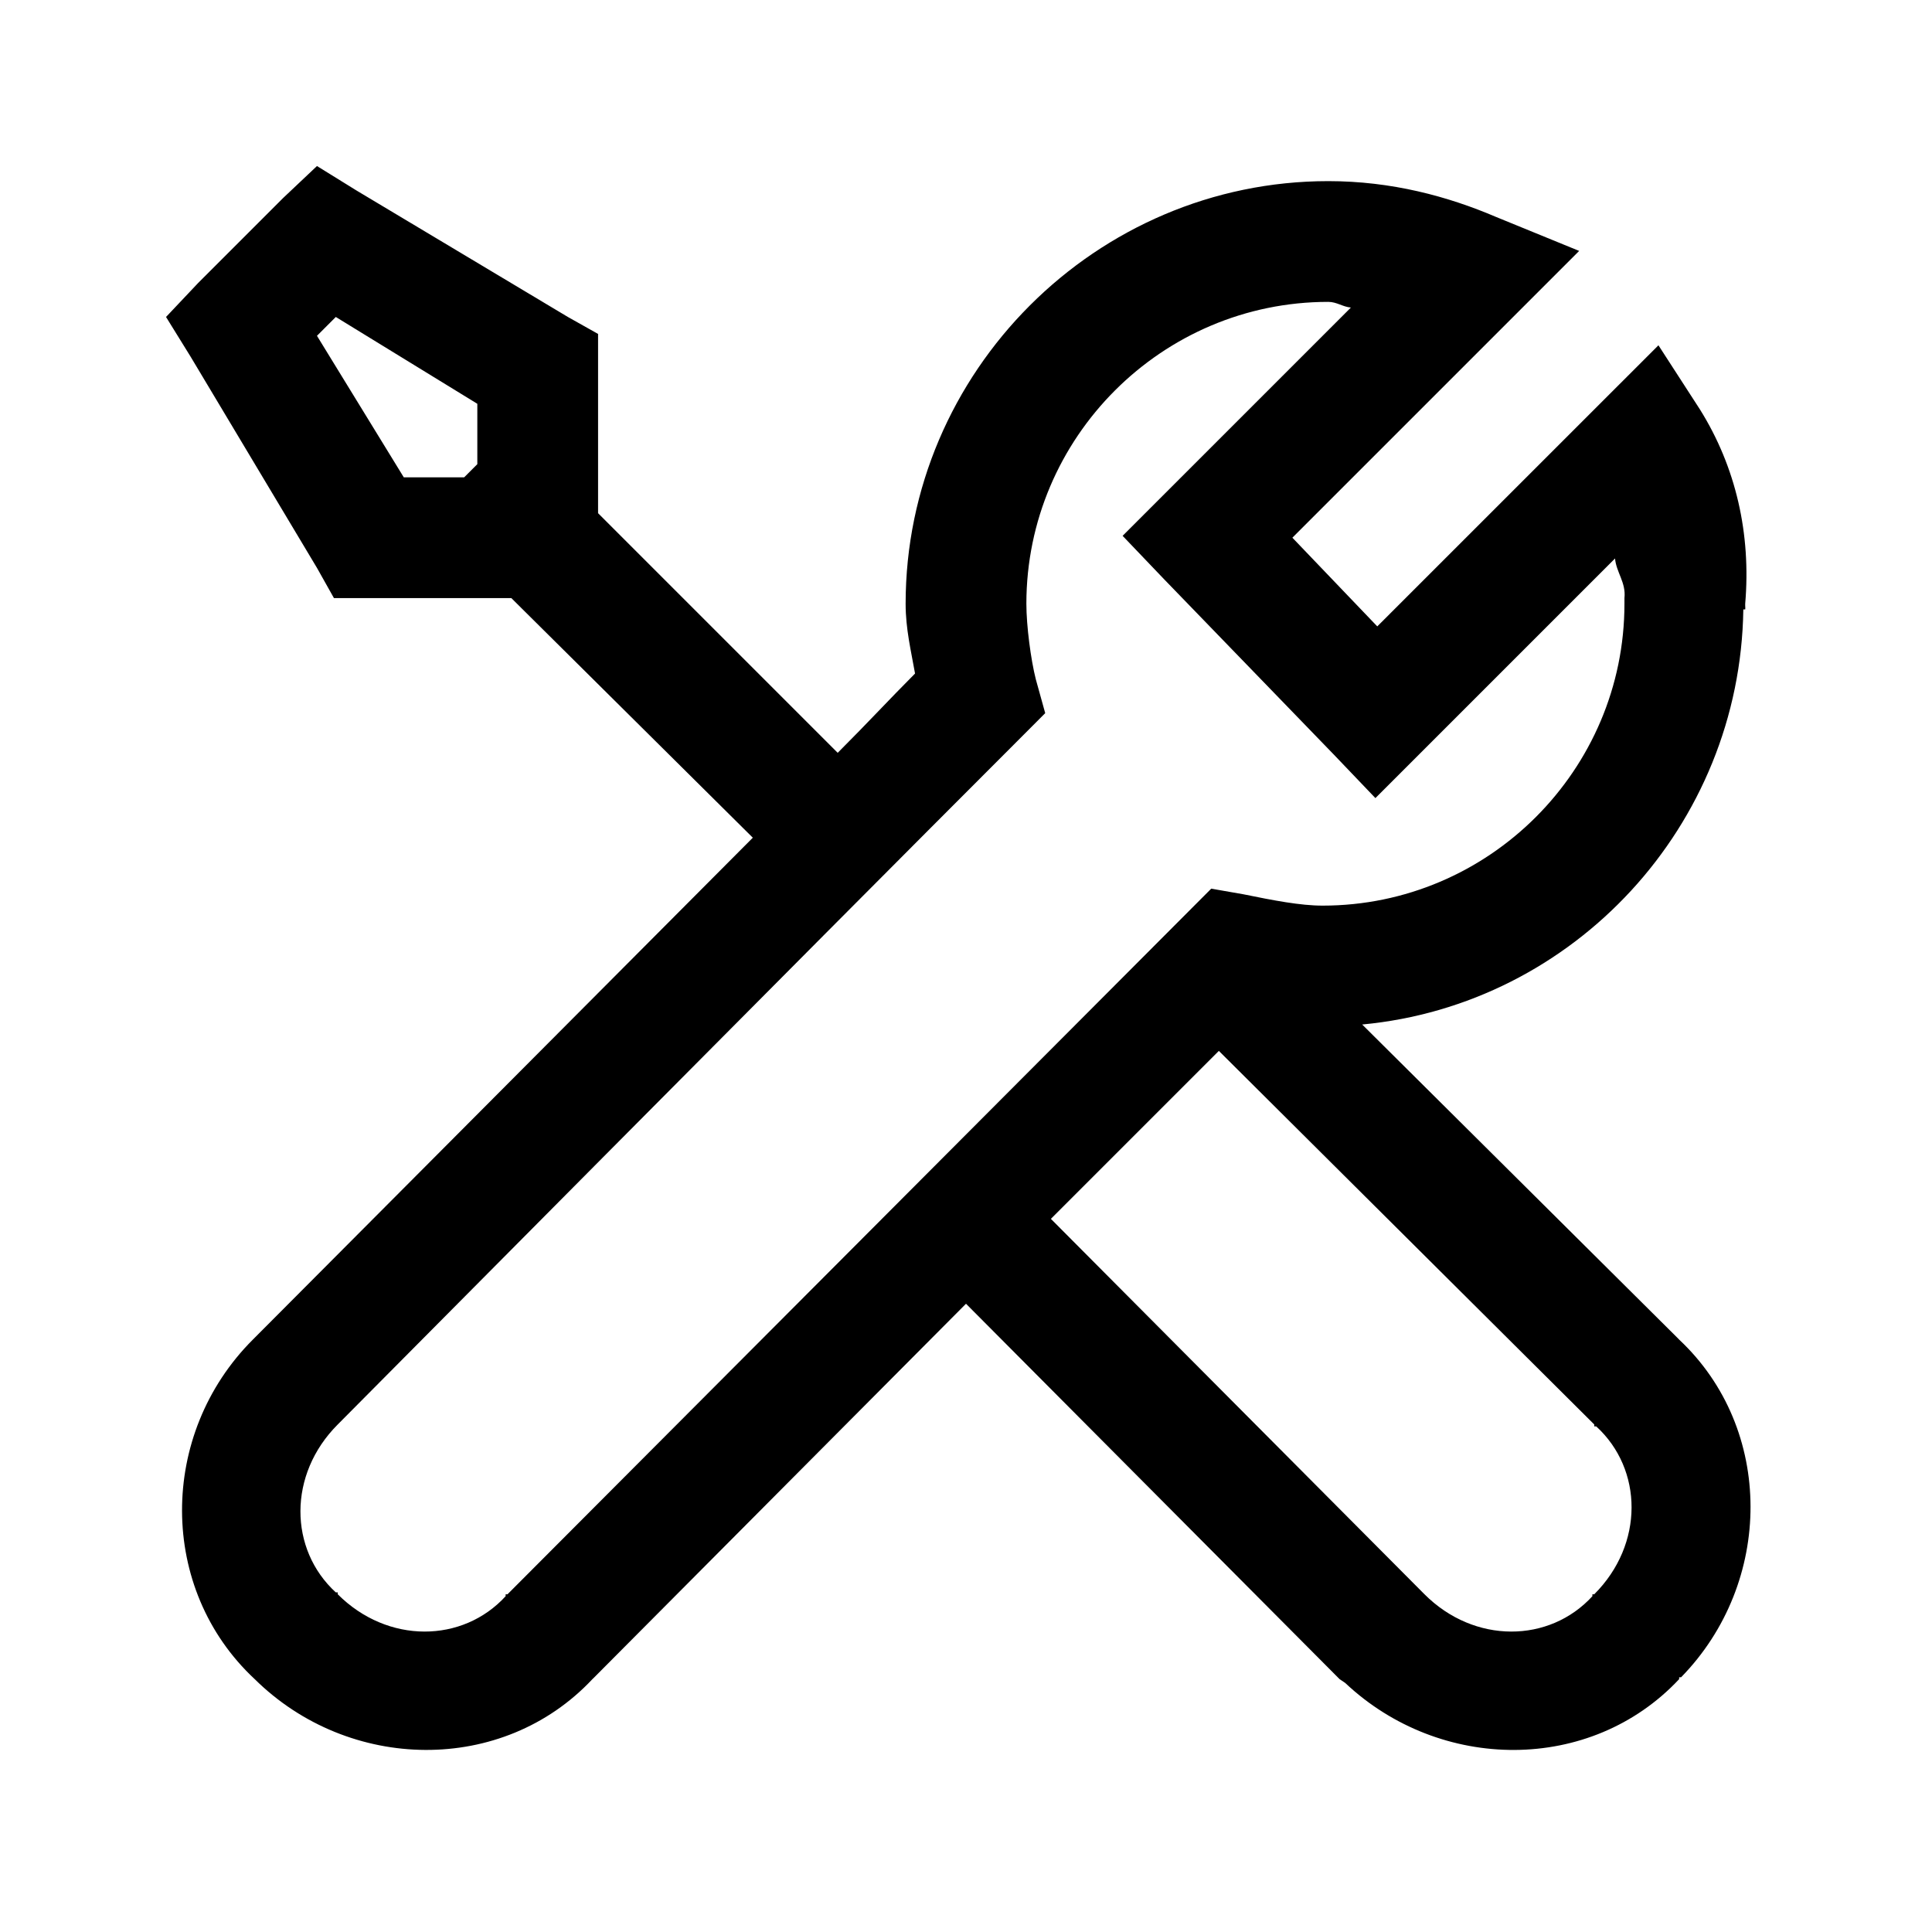
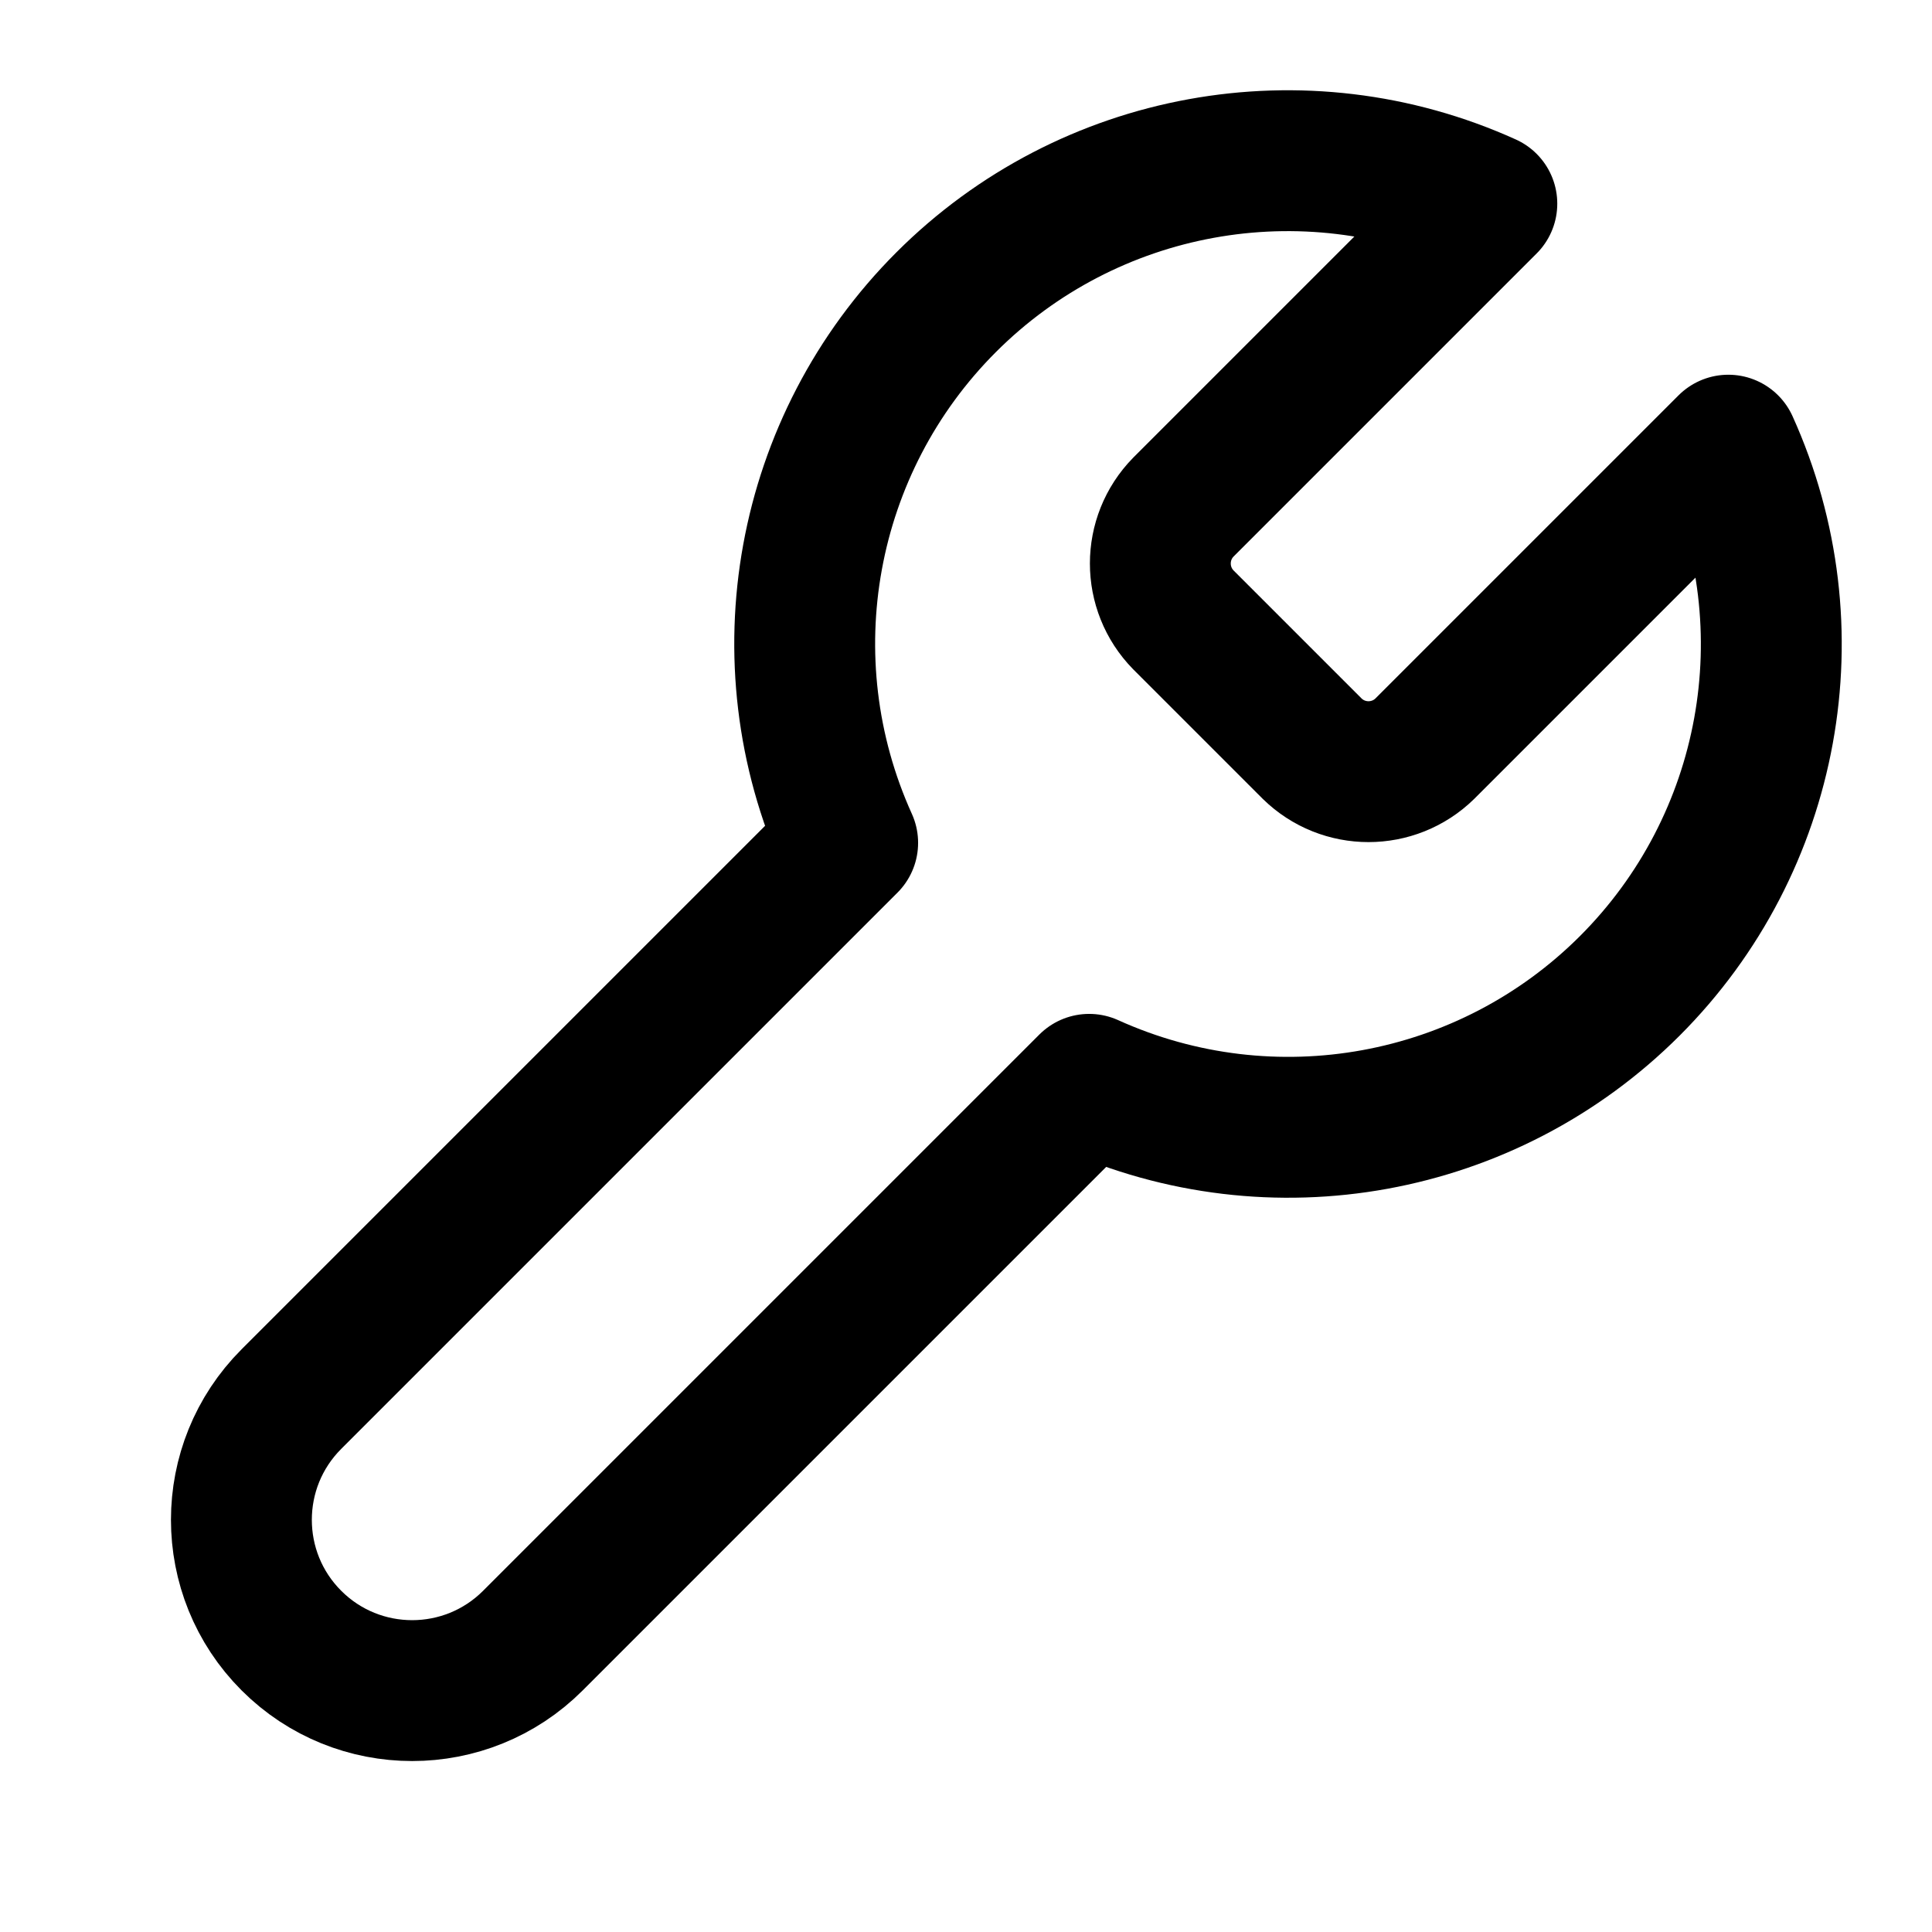
- <svg xmlns="http://www.w3.org/2000/svg" viewBox="0 0 32 32">
-   <path d="M 5.25 2.75 L 4.688 3.281 L 3.281 4.688 L 2.75 5.25 L 3.156 5.906 L 5.25 9.406 L 5.531 9.906 L 8.469 9.906 L 12.469 13.875 C 8.895 17.465 4.348 22.027 4.188 22.188 C 2.621 23.754 2.617 26.32 4.219 27.812 C 5.781 29.355 8.328 29.395 9.812 27.812 C 9.824 27.801 9.832 27.793 9.844 27.781 L 16 21.594 L 22.188 27.812 L 22.281 27.875 C 23.852 29.355 26.348 29.375 27.812 27.812 L 27.812 27.781 L 27.844 27.781 C 29.375 26.215 29.391 23.668 27.812 22.188 L 27.781 22.156 L 22.562 16.969 C 26.074 16.641 28.824 13.676 28.875 10.094 L 28.906 10.094 C 28.91 10.074 28.906 10.051 28.906 10.031 C 28.906 10.02 28.906 10.012 28.906 10 C 29.004 8.844 28.754 7.738 28.156 6.781 L 27.469 5.719 L 22.812 10.375 L 21.406 8.906 L 26.156 4.156 L 24.781 3.594 C 23.977 3.25 23.047 3 22 3 C 18.156 3 15 6.156 15 10 C 15 10.418 15.09 10.781 15.156 11.156 C 14.719 11.594 14.391 11.953 13.875 12.469 L 9.906 8.5 L 9.906 5.531 L 9.406 5.25 L 5.906 3.156 Z M 22 5 C 22.141 5 22.238 5.082 22.375 5.094 L 18.594 8.875 L 19.281 9.594 L 22.094 12.5 L 22.781 13.219 L 26.75 9.25 C 26.77 9.48 26.934 9.648 26.906 9.906 L 26.906 10 C 26.906 12.754 24.66 15 21.906 15 C 21.539 15 21.094 14.914 20.594 14.812 L 20.062 14.719 L 19.688 15.094 L 8.406 26.406 L 8.375 26.406 L 8.375 26.438 C 7.664 27.215 6.422 27.234 5.594 26.406 L 5.594 26.375 L 5.562 26.375 C 4.785 25.664 4.766 24.422 5.594 23.594 C 5.973 23.215 13.312 15.812 16.906 12.219 L 17.312 11.812 L 17.156 11.25 C 17.074 10.926 17 10.367 17 10 C 17 7.246 19.246 5 22 5 Z M 5.562 5.25 L 7.906 6.688 L 7.906 7.688 L 7.688 7.906 L 6.688 7.906 L 5.25 5.562 Z M 20.188 17.406 L 26.406 23.594 L 26.406 23.625 L 26.438 23.625 C 27.215 24.336 27.234 25.578 26.406 26.406 L 26.375 26.406 L 26.375 26.438 C 25.664 27.215 24.422 27.234 23.594 26.406 L 17.406 20.188 Z" />
+ <svg xmlns="http://www.w3.org/2000/svg" width="24" height="24" viewBox="0 0 24 24" fill="none" stroke="currentColor" stroke-width="1.75" stroke-linecap="round" stroke-linejoin="round" class="lucide lucide-wrench">
+   <path d="M14.7 6.3a1 1 0 0 0 0 1.4l1.6 1.6a1 1 0 0 0 1.4 0l3.77-3.77a6 6 0 0 1-7.94 7.94l-6.91 6.91a2.12 2.12 0 0 1-3-3l6.91-6.91a6 6 0 0 1 7.94-7.94l-3.76 3.76z" />
</svg>
